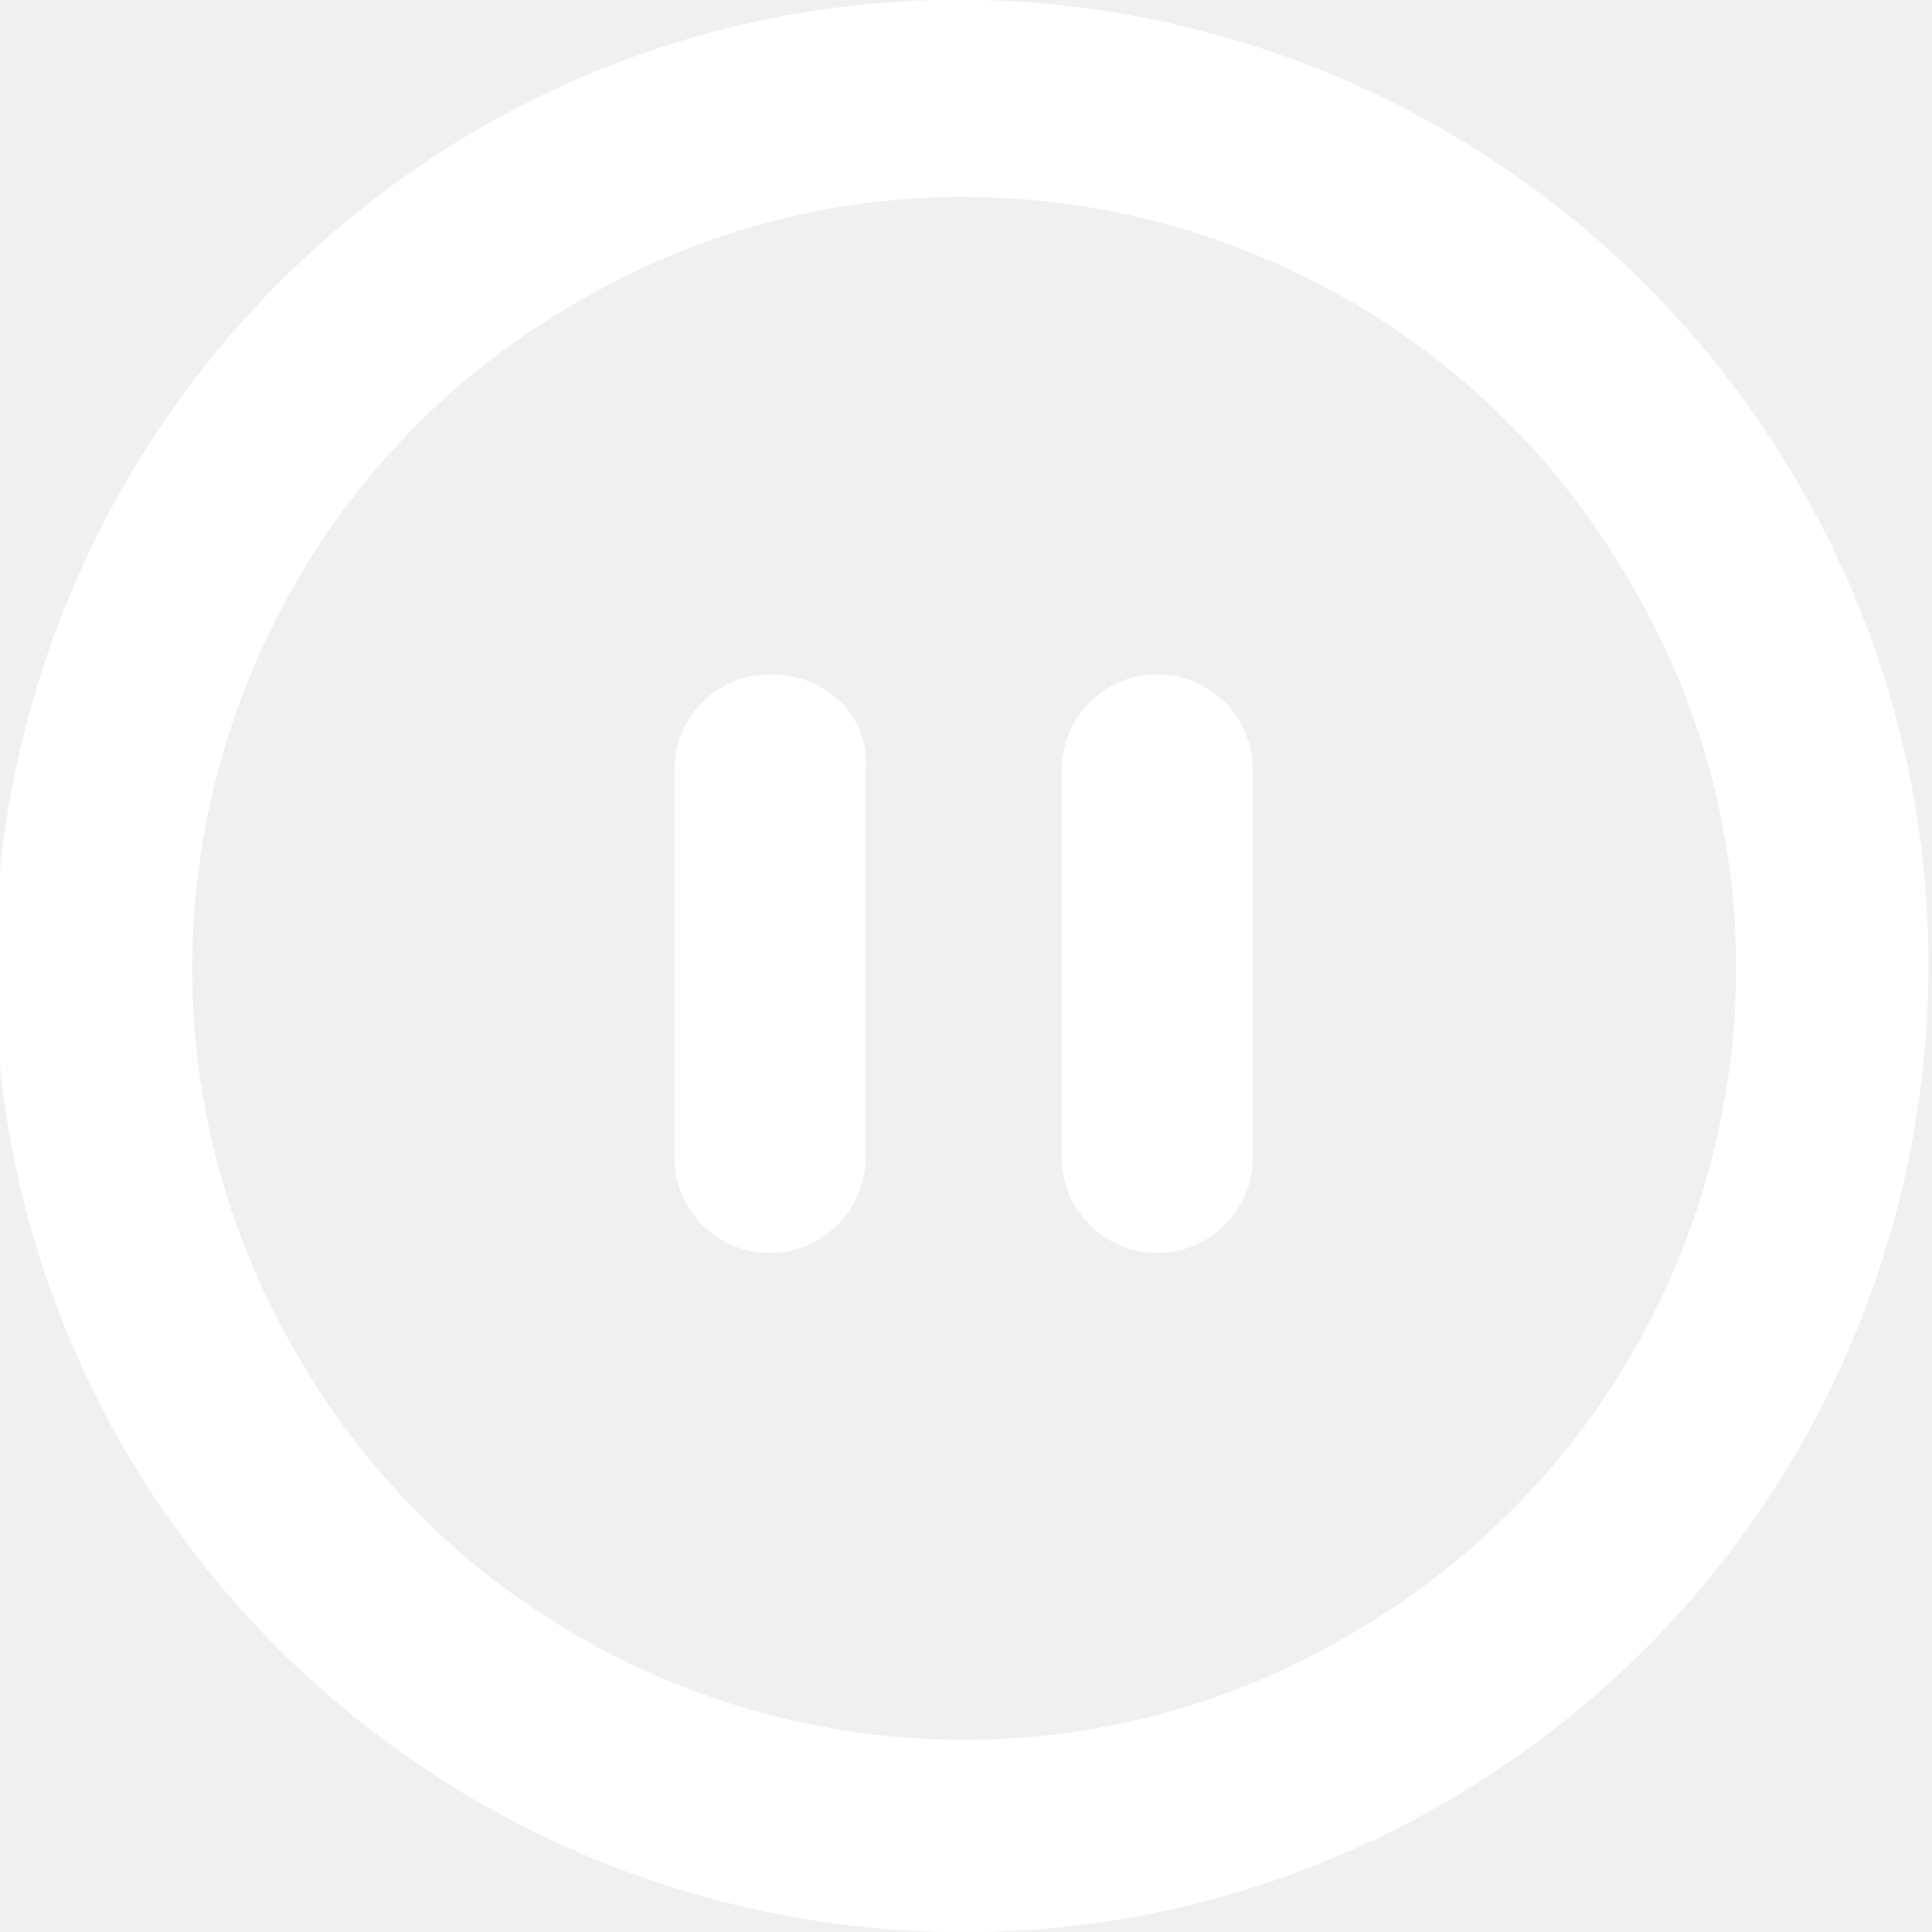
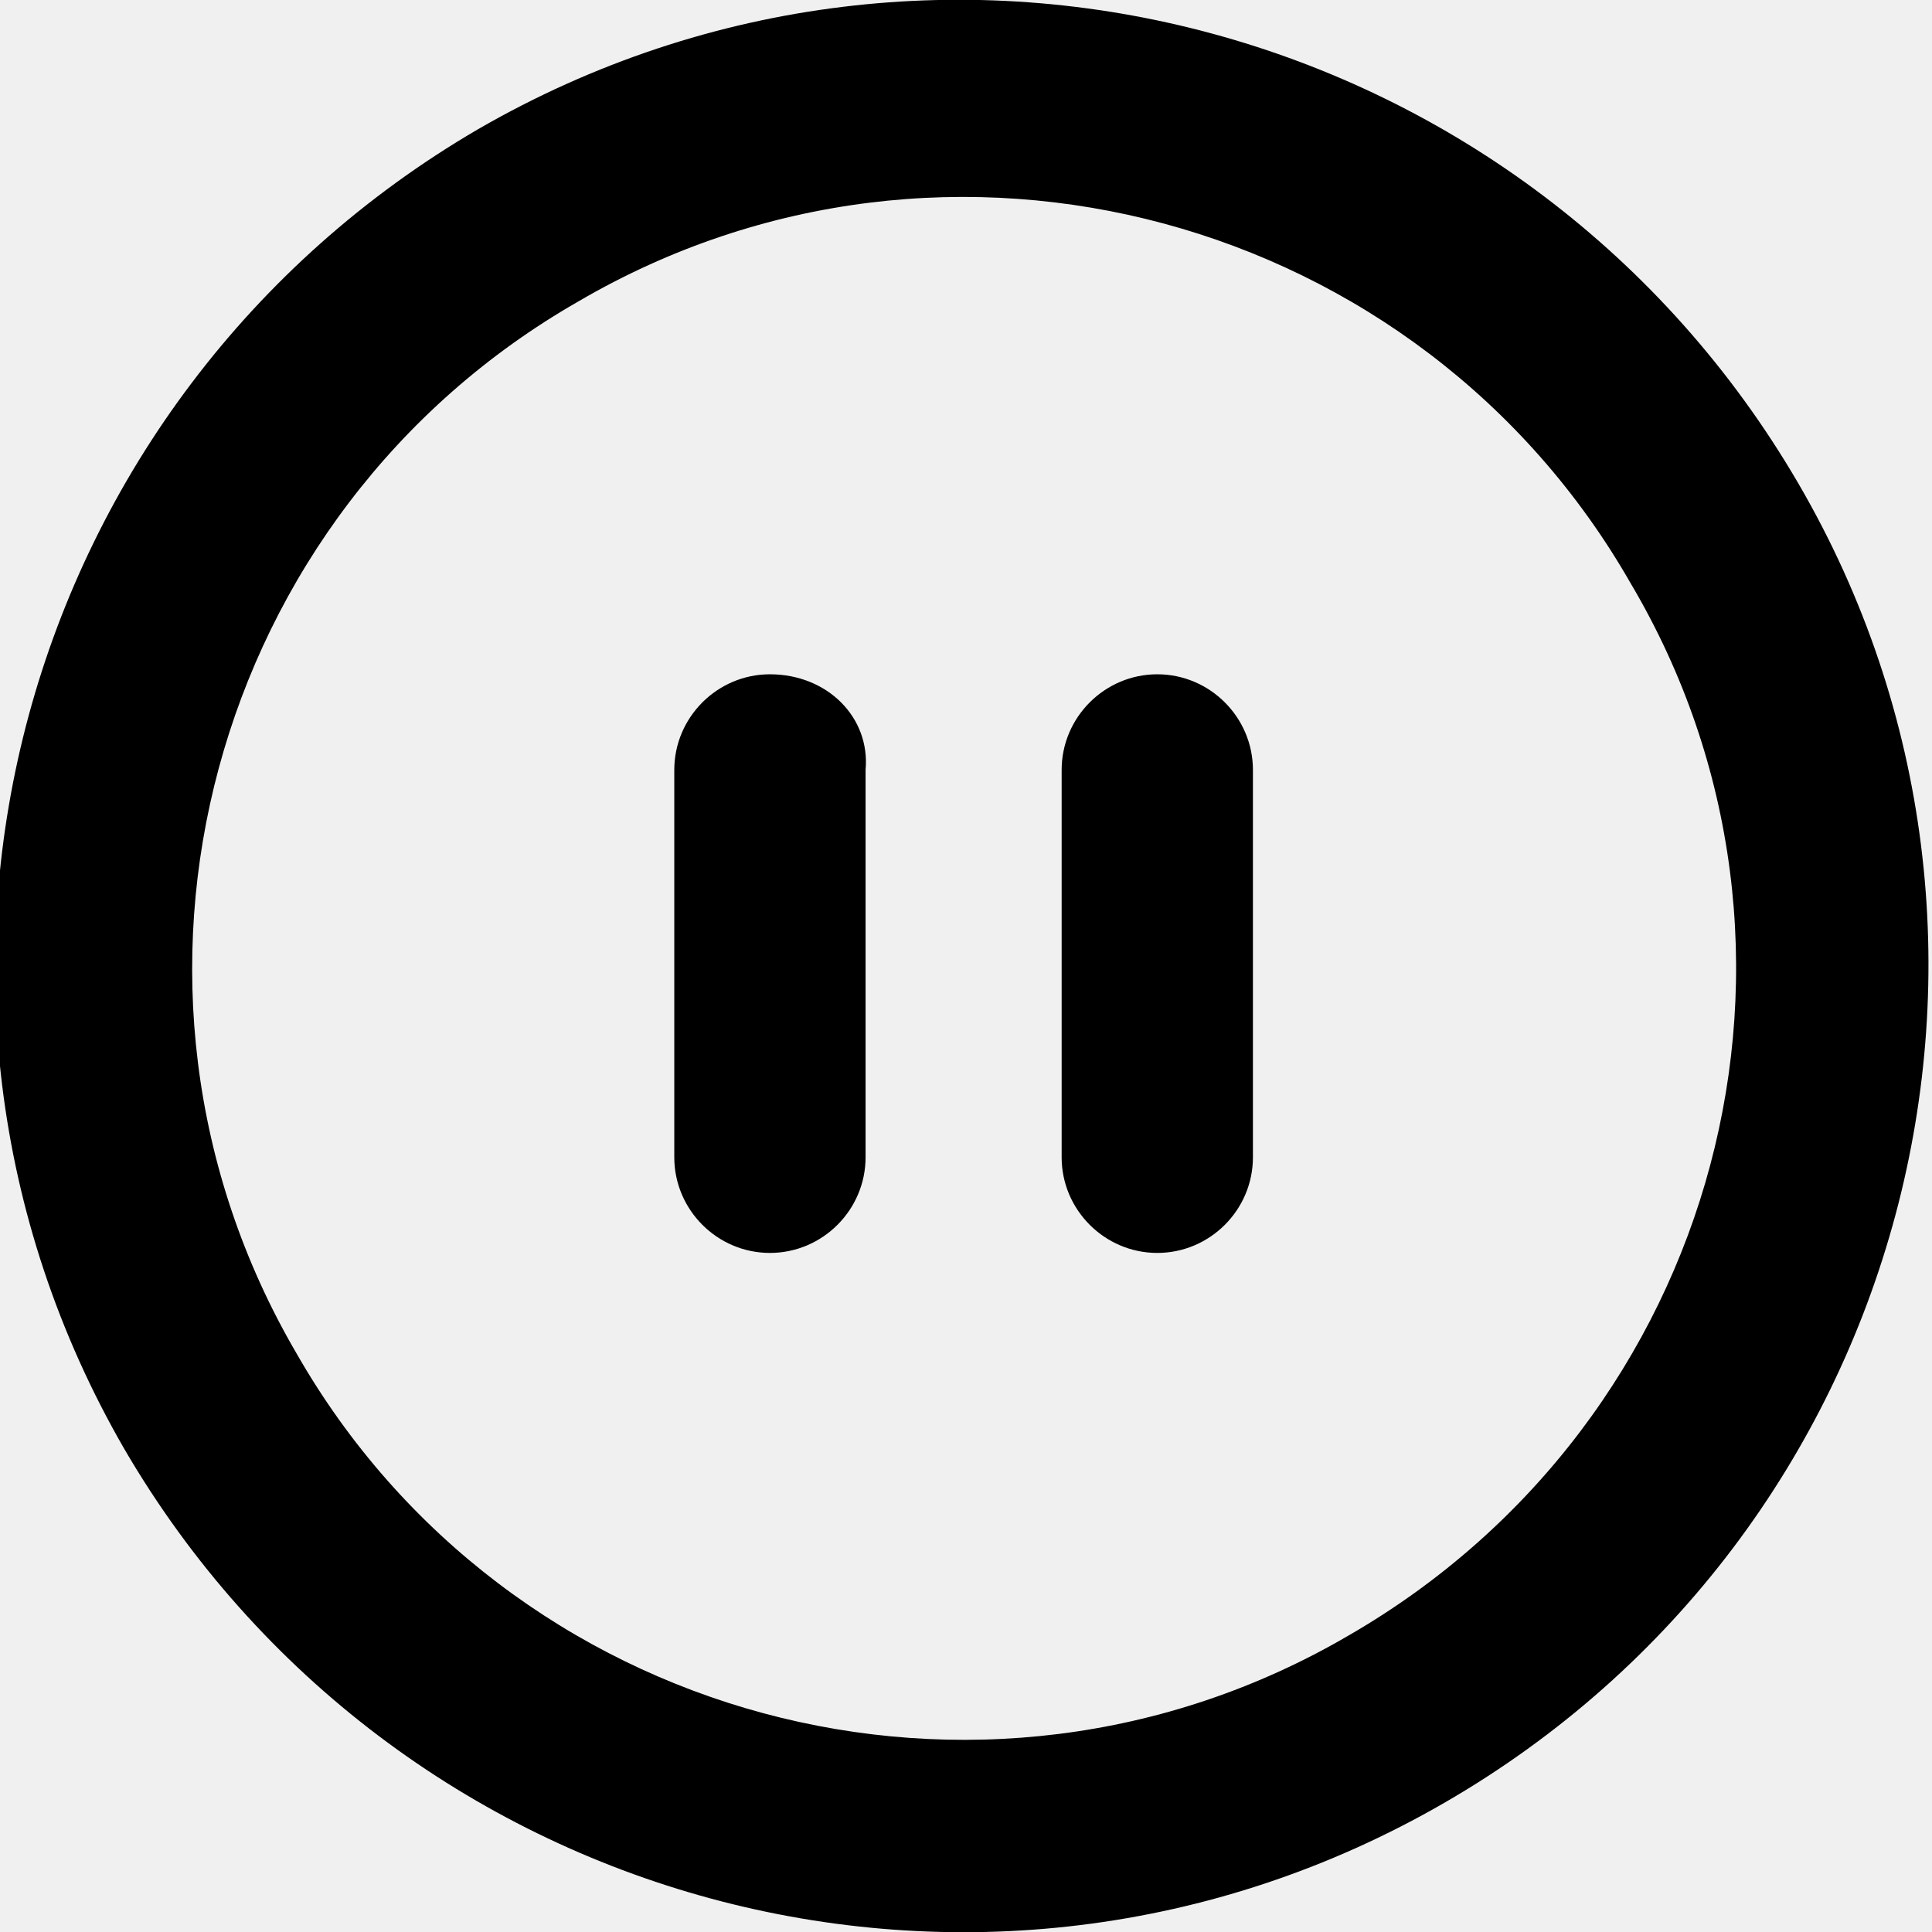
<svg xmlns="http://www.w3.org/2000/svg" version="1.1" id="Capa_1" x="0px" y="0px" viewBox="0 0 40.4 40.4" style="enable-background:new 0 0 40.4 40.4;" xml:space="preserve">
-   <style type="text/css">
- 	.st0{fill:#FFFFFF;}
- </style>
-   <path class="st0" d="M16.1,14.1c-1.1,0-2,0.9-2,2v8.1c0,1.1,0.9,2,2,2s2-0.9,2-2v-8.1C18.2,15,17.3,14.1,16.1,14.1L16.1,14.1z   M37.6,10.1C32,0.5,19.7-2.9,10,2.7C0.4,8.3-3,20.6,2.6,30.3c5.6,9.6,17.9,13,27.6,7.4S43.2,19.7,37.6,10.1L37.6,10.1z M28.2,34.2  c-7.7,4.5-17.6,1.8-22-5.9c-4.5-7.7-1.8-17.6,5.9-22c7.7-4.5,17.6-1.8,22,5.9C38.6,19.8,36,29.7,28.2,34.2L28.2,34.2z M24.2,14.1  c-1.1,0-2,0.9-2,2v8.1c0,1.1,0.9,2,2,2s2-0.9,2-2v-8.1C26.2,15,25.3,14.1,24.2,14.1L24.2,14.1z" />
+   <path d="M16.1,14.1c-1.1,0-2,0.9-2,2v8.1c0,1.1,0.9,2,2,2c1.1,0,2-0.9,2-2v-8.1C18.2,15,17.3,14.1,16.1,14.1L16.1,14.1z M37.6,10.1  c-5.6-9.6-17.9-13-27.6-7.4c-9.6,5.6-13,17.9-7.4,27.6c5.6,9.6,17.9,13,27.6,7.4C39.9,32.1,43.2,19.7,37.6,10.1L37.6,10.1z   M28.2,34.2c-7.7,4.5-17.6,1.8-22-5.9c-4.5-7.7-1.8-17.6,5.9-22c7.7-4.5,17.6-1.8,22,5.9C38.6,19.8,36,29.7,28.2,34.2L28.2,34.2z   M24.2,14.1c-1.1,0-2,0.9-2,2v8.1c0,1.1,0.9,2,2,2c1.1,0,2-0.9,2-2v-8.1C26.2,15,25.3,14.1,24.2,14.1L24.2,14.1z M24.2,14.1" />
</svg>
